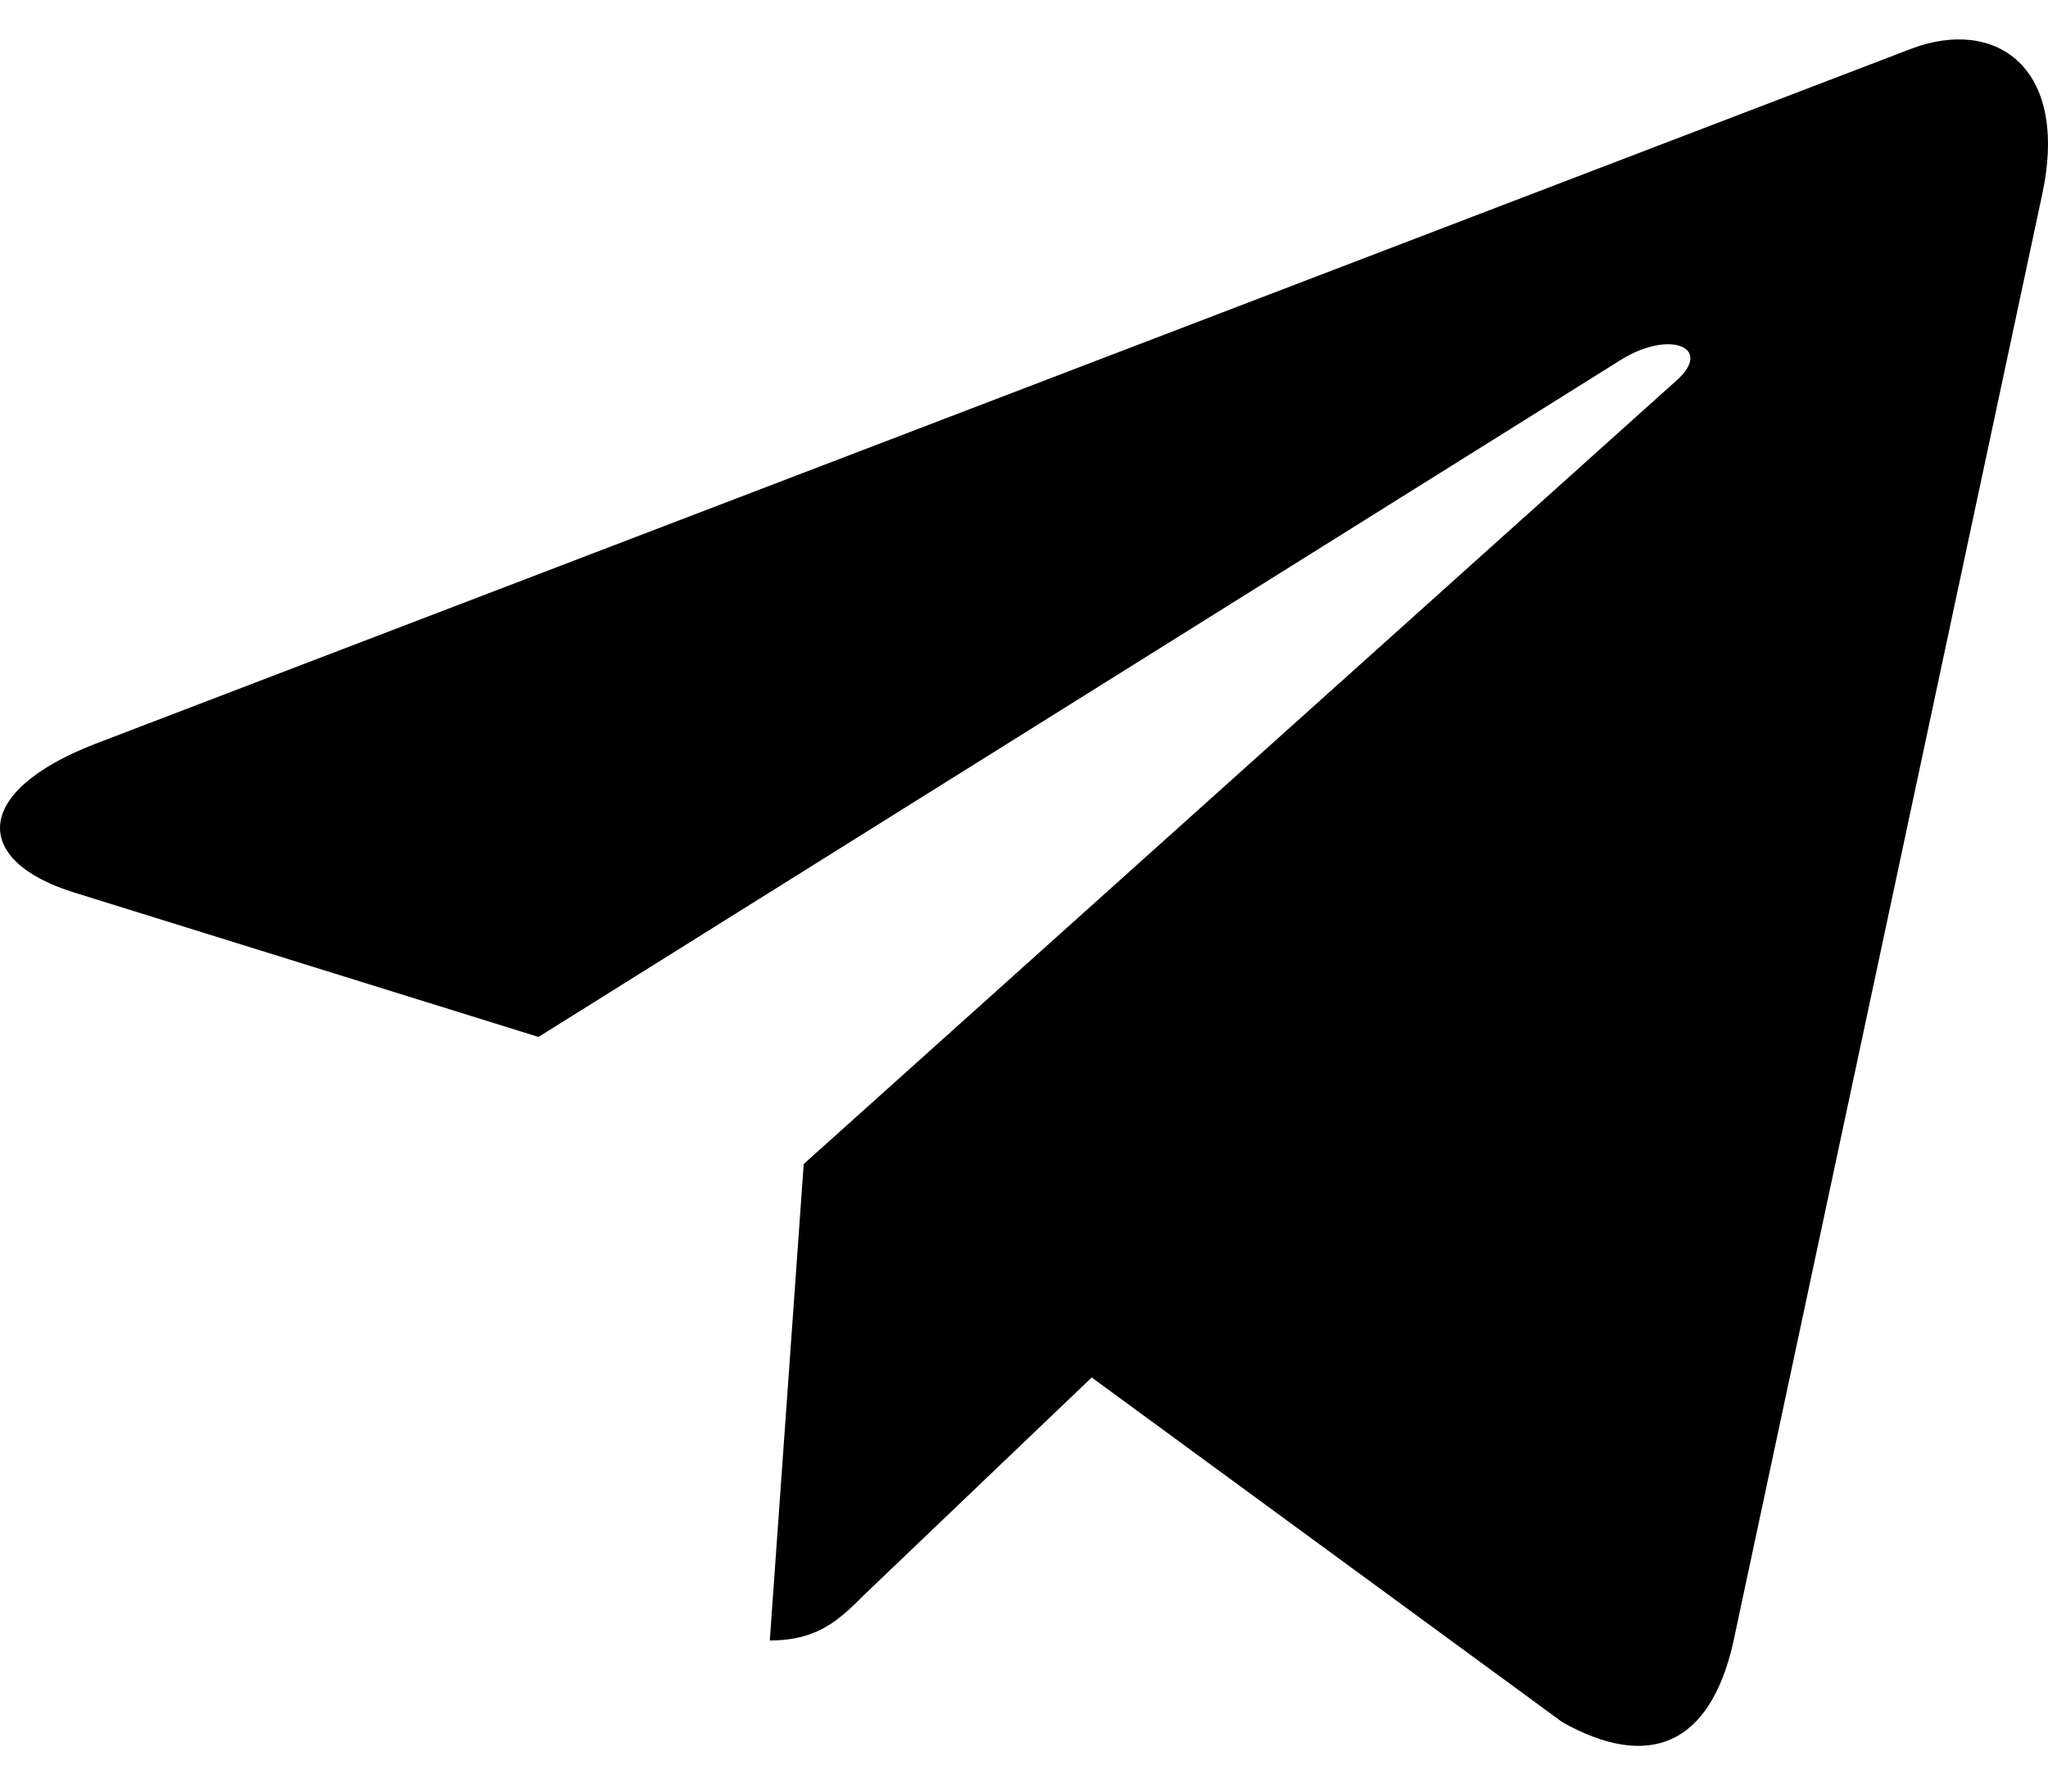
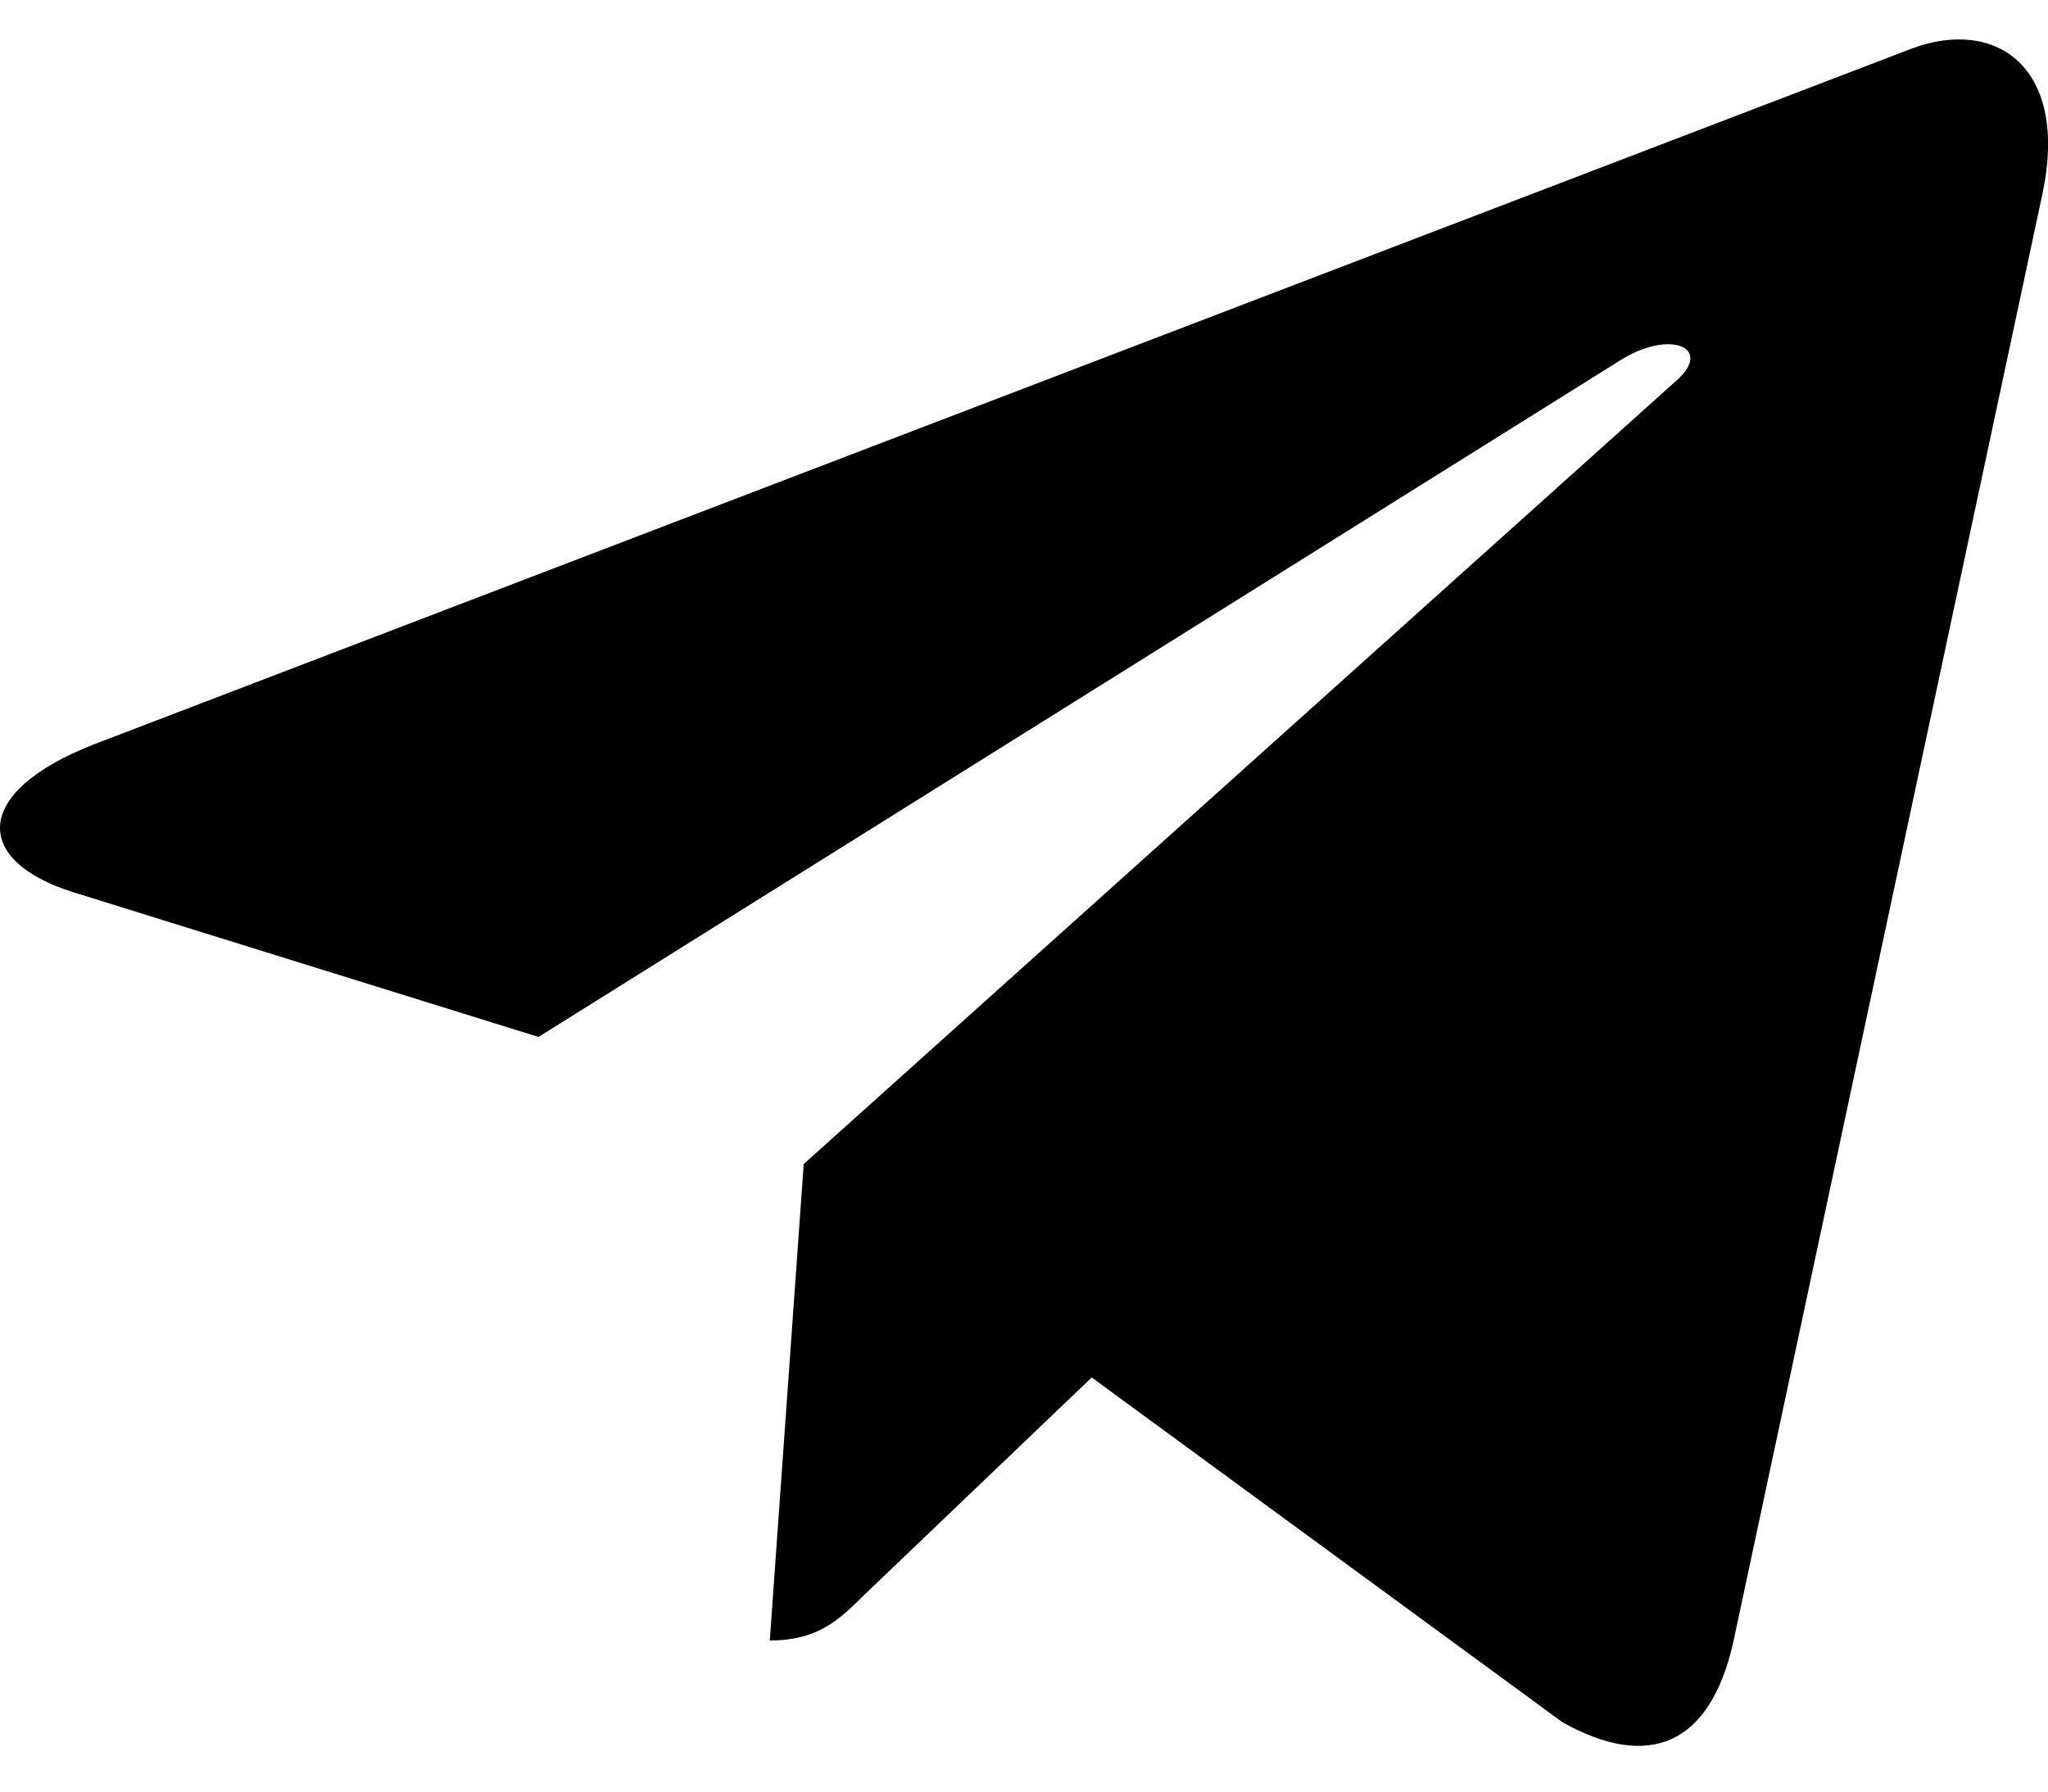
<svg xmlns="http://www.w3.org/2000/svg" width="16" height="14" viewBox="0 0 16 14">
-   <path d="M6.279 9.096L6.014 12.819C6.393 12.819 6.557 12.656 6.753 12.461L8.529 10.764L12.208 13.459C12.882 13.835 13.358 13.637 13.54 12.838L15.954 1.522C16.169 0.525 15.594 0.134 14.937 0.379L0.743 5.813C-0.226 6.189 -0.211 6.729 0.578 6.974L4.207 8.103L12.636 2.829C13.033 2.566 13.394 2.711 13.097 2.974L6.279 9.096Z" />
+   <path d="M6.279 9.096l-.265 3.723c.379 0 .543-.163.74-.358l1.775-1.697 3.679 2.695c.674.376 1.15.178 1.332-.621l2.415-11.316c.214-.997-.36-1.388-1.018-1.143L.743 5.813c-.969.376-.954.916-.165 1.161l3.629 1.129 8.43-5.274c.396-.263.757-.118.46.145L6.279 9.096z" />
</svg>
